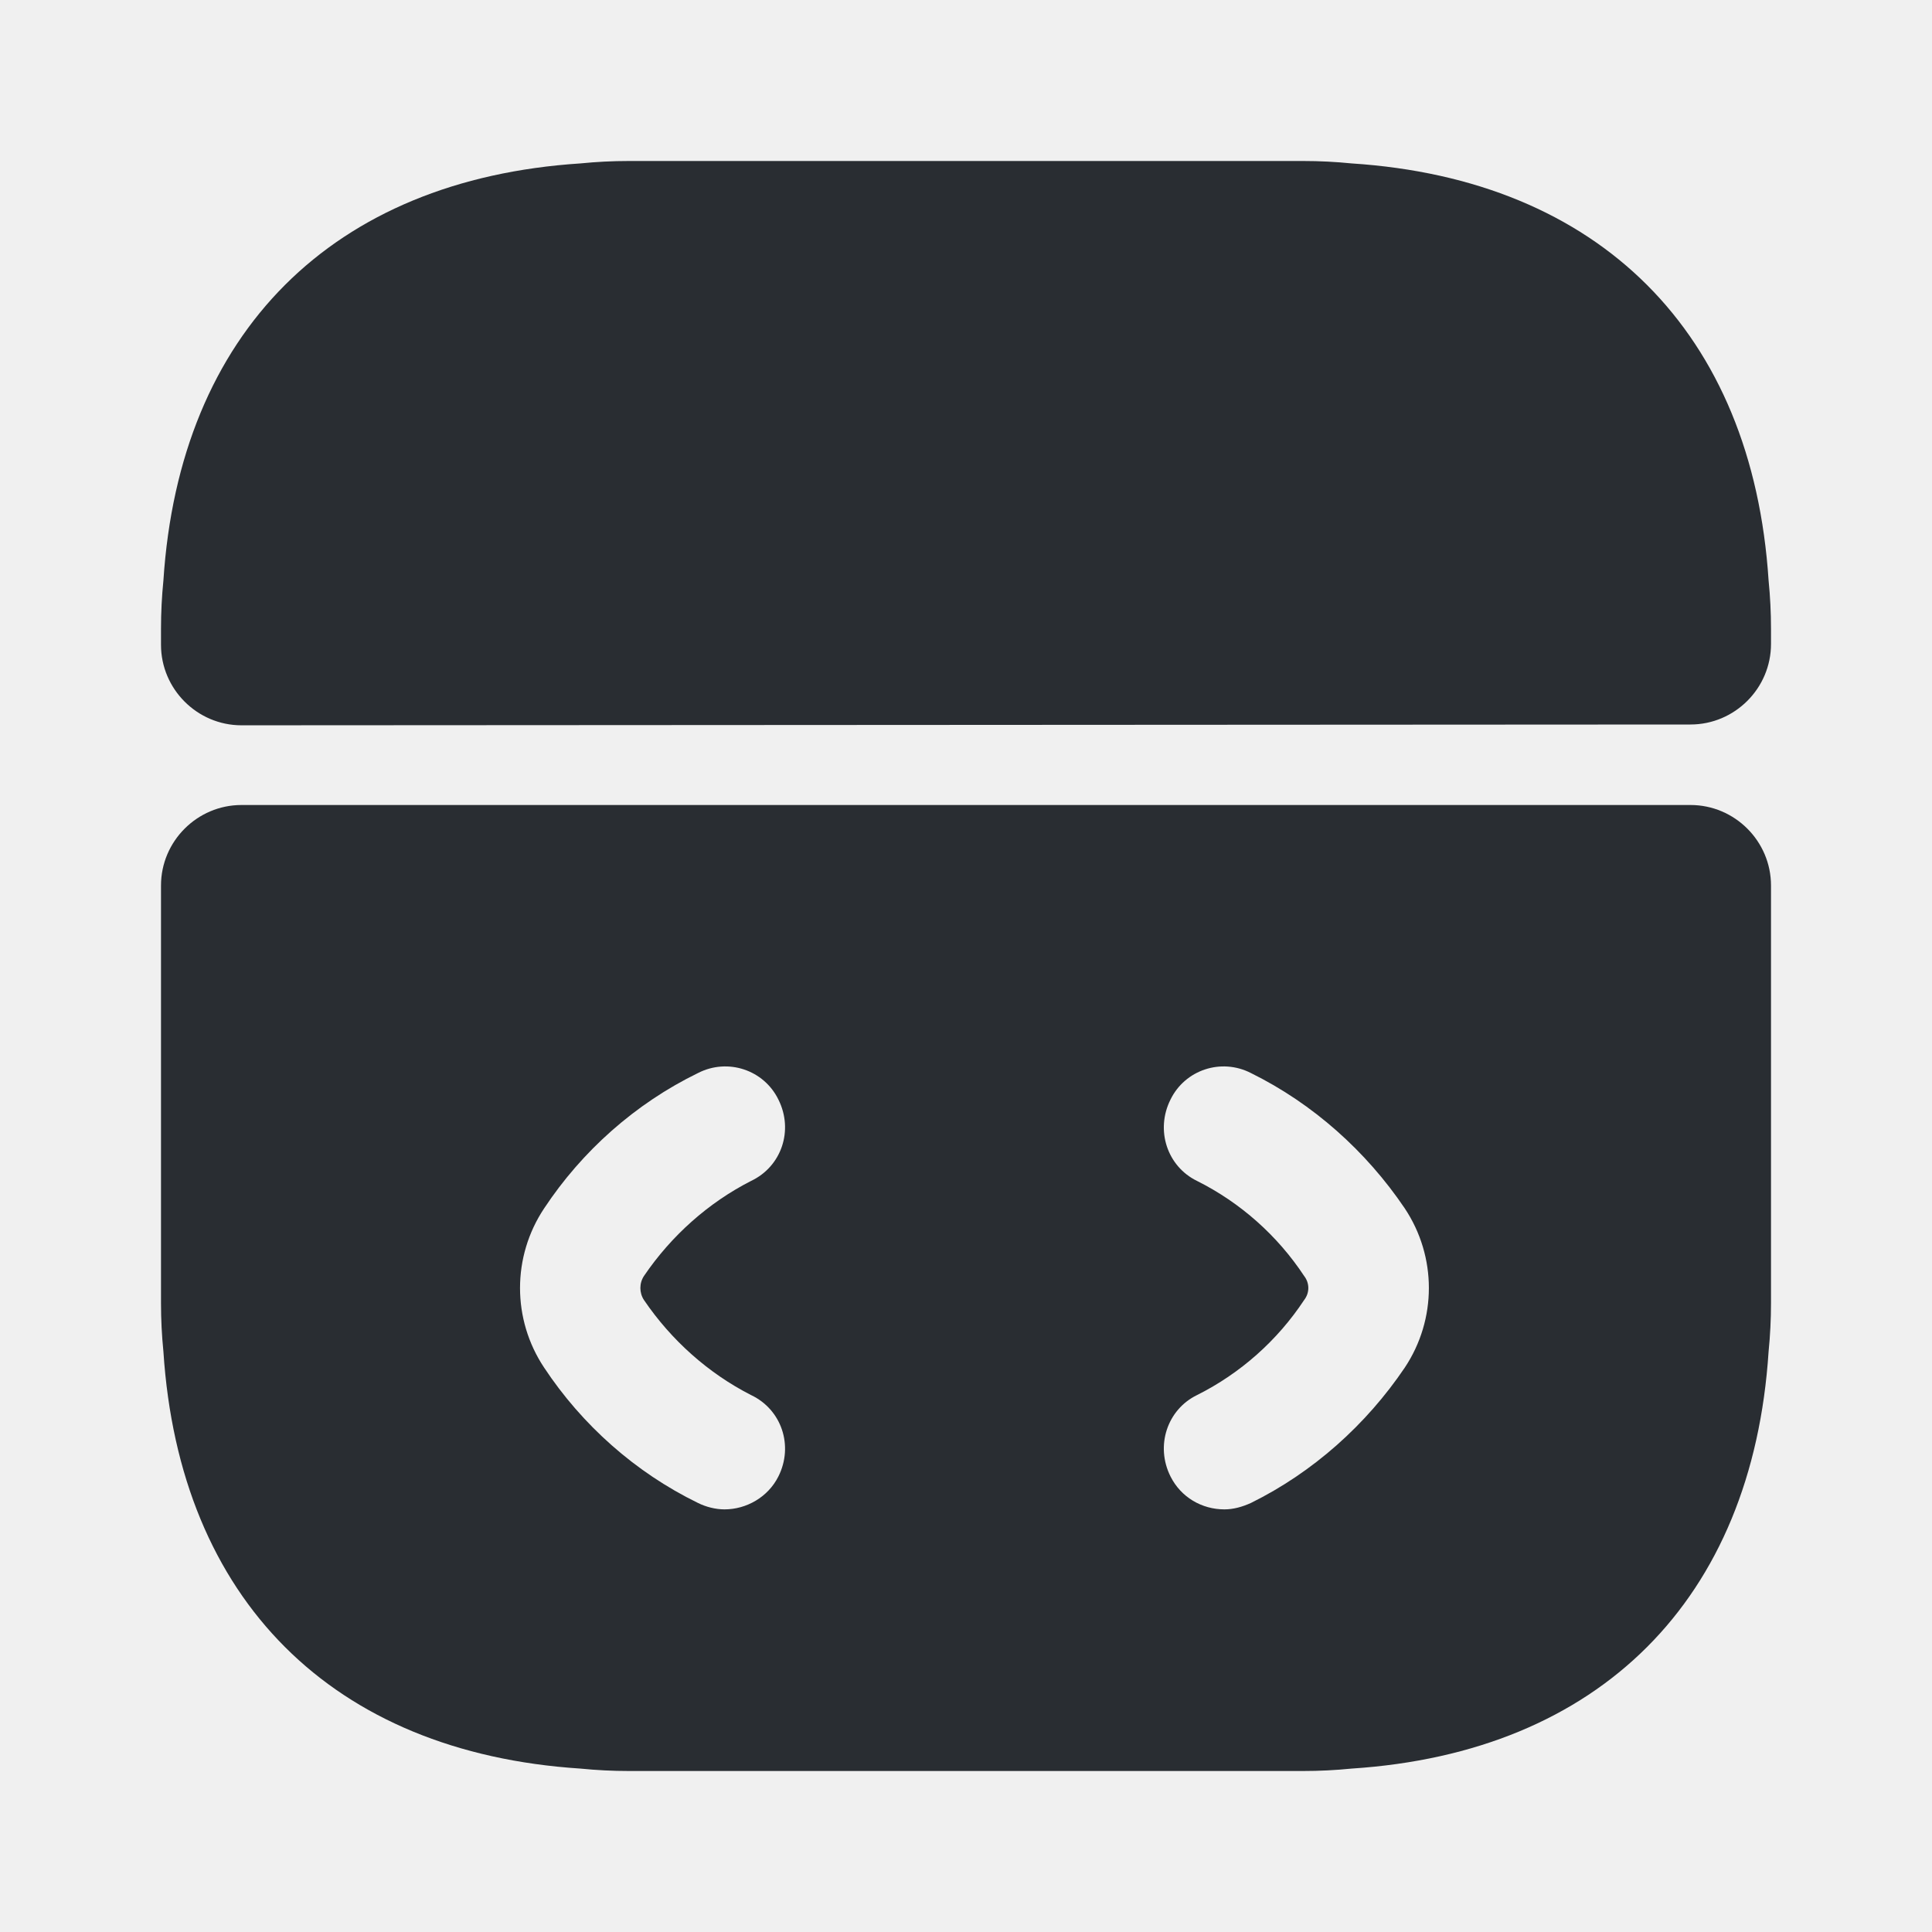
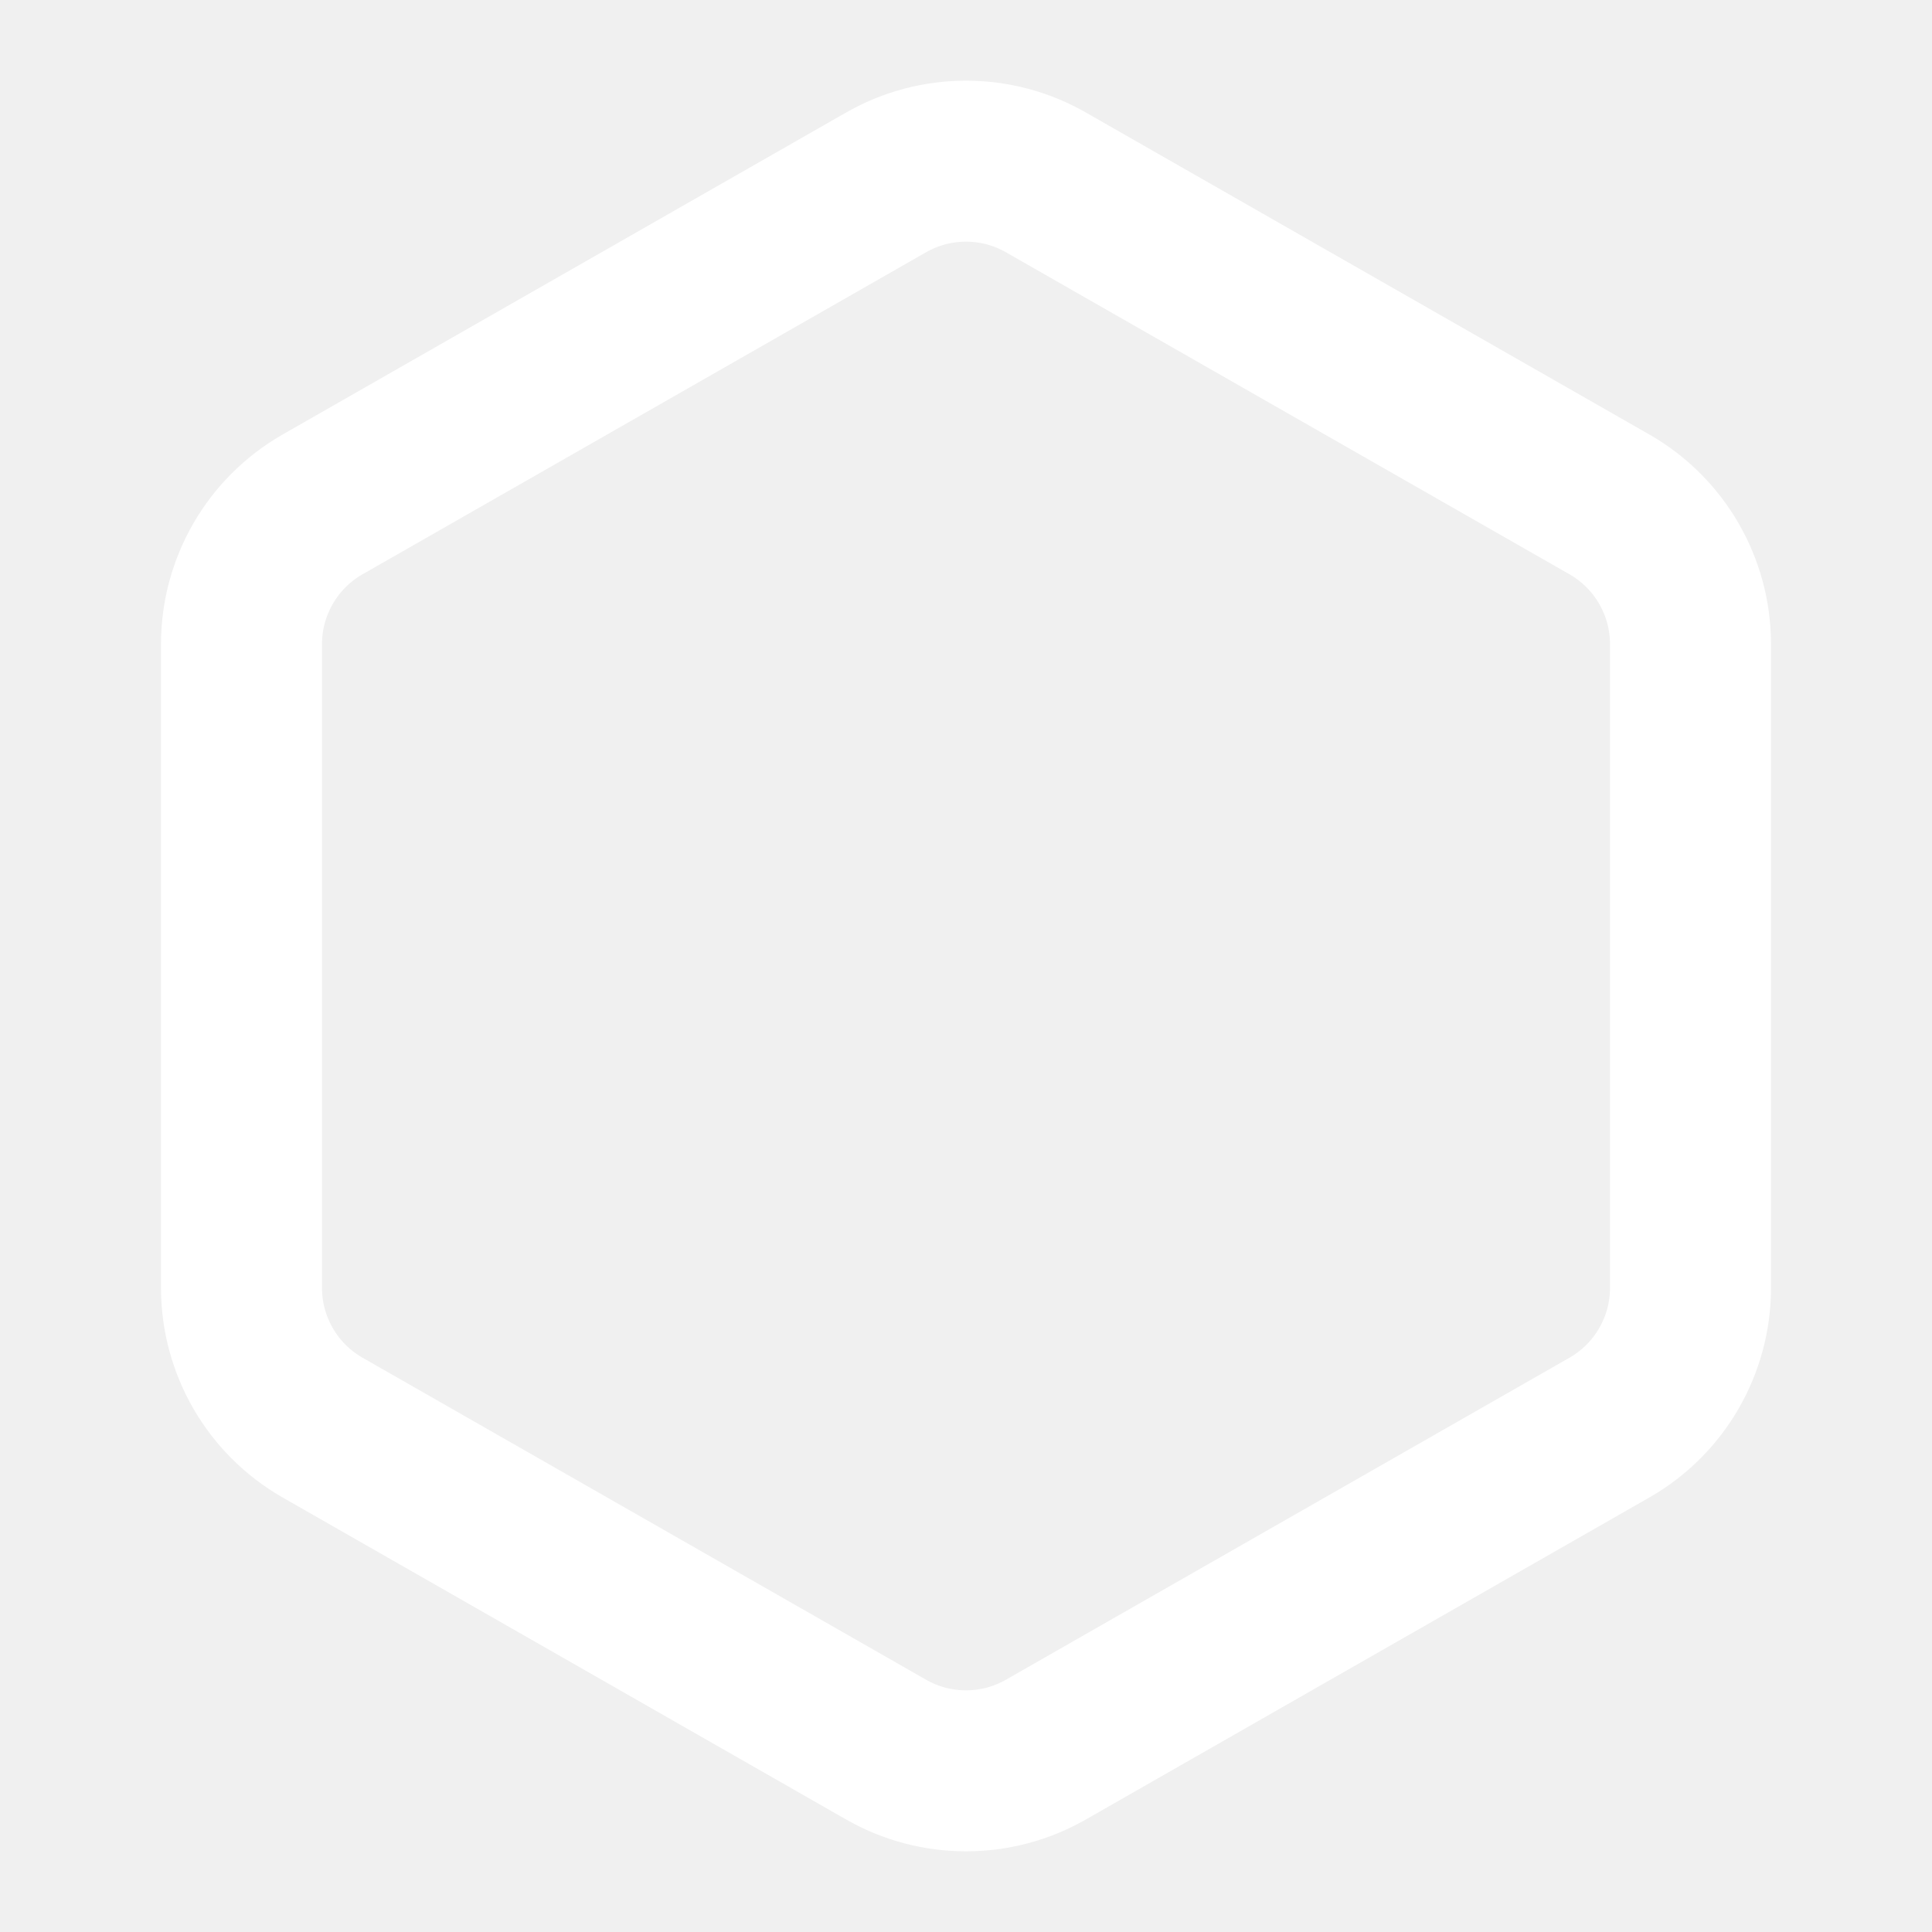
- <svg xmlns="http://www.w3.org/2000/svg" width="24" height="24" viewBox="0 0 24 24" fill="none">
-   <path d="M21 10H3C2.45 10 2 10.45 2 11V16.19C2 16.39 2.01 16.59 2.03 16.79C2.23 19.87 4.13 21.77 7.21 21.97C7.41 21.99 7.61 22 7.81 22H16.19C16.39 22 16.59 21.99 16.79 21.97C19.87 21.77 21.77 19.87 21.97 16.79C21.99 16.59 22 16.39 22 16.19V11C22 10.45 21.55 10 21 10ZM8 16.15C8.34 16.65 8.8 17.06 9.33 17.33C9.71 17.51 9.86 17.96 9.67 18.34C9.54 18.6 9.27 18.75 9 18.75C8.89 18.75 8.77 18.72 8.67 18.67C7.89 18.29 7.23 17.7 6.76 16.99C6.36 16.39 6.36 15.61 6.76 15.01C7.23 14.3 7.89 13.71 8.67 13.33C9.04 13.14 9.49 13.29 9.67 13.66C9.86 14.04 9.71 14.49 9.33 14.67C8.8 14.94 8.34 15.35 8 15.85C7.94 15.94 7.94 16.06 8 16.15ZM17.45 16.99C16.97 17.7 16.31 18.29 15.54 18.67C15.43 18.72 15.32 18.75 15.21 18.75C14.93 18.75 14.67 18.6 14.54 18.34C14.35 17.96 14.5 17.51 14.87 17.33C15.41 17.06 15.87 16.65 16.2 16.15C16.27 16.06 16.27 15.94 16.2 15.85C15.87 15.35 15.41 14.94 14.87 14.67C14.5 14.49 14.35 14.04 14.54 13.66C14.72 13.29 15.17 13.14 15.54 13.33C16.31 13.71 16.97 14.3 17.45 15.01C17.85 15.61 17.85 16.39 17.45 16.99Z" fill="#292D32" />
-   <path d="M22 7.81V8C22 8.55 21.55 9 21 9L3 9.01C2.45 9.01 2 8.56 2 8.01V7.81C2 7.61 2.01 7.41 2.03 7.21C2.23 4.13 4.13 2.23 7.21 2.03C7.41 2.01 7.61 2 7.81 2H16.19C16.39 2 16.59 2.01 16.79 2.03C19.87 2.23 21.77 4.13 21.97 7.21C21.99 7.41 22 7.61 22 7.81Z" fill="#292D32" />
+ <svg xmlns="http://www.w3.org/2000/svg" width="24" height="24" viewBox="0 0 24 24" fill="none" stroke="white" stroke-width="2" stroke-linecap="round" stroke-linejoin="round" class="feather feather-hexagon">
+   <path d="M21 16V8a2 2 0 0 0-1-1.73l-7-4a2 2 0 0 0-2 0l-7 4A2 2 0 0 0 3 8v8a2 2 0 0 0 1 1.73l7 4a2 2 0 0 0 2 0l7-4A2 2 0 0 0 21 16z" />
</svg>
